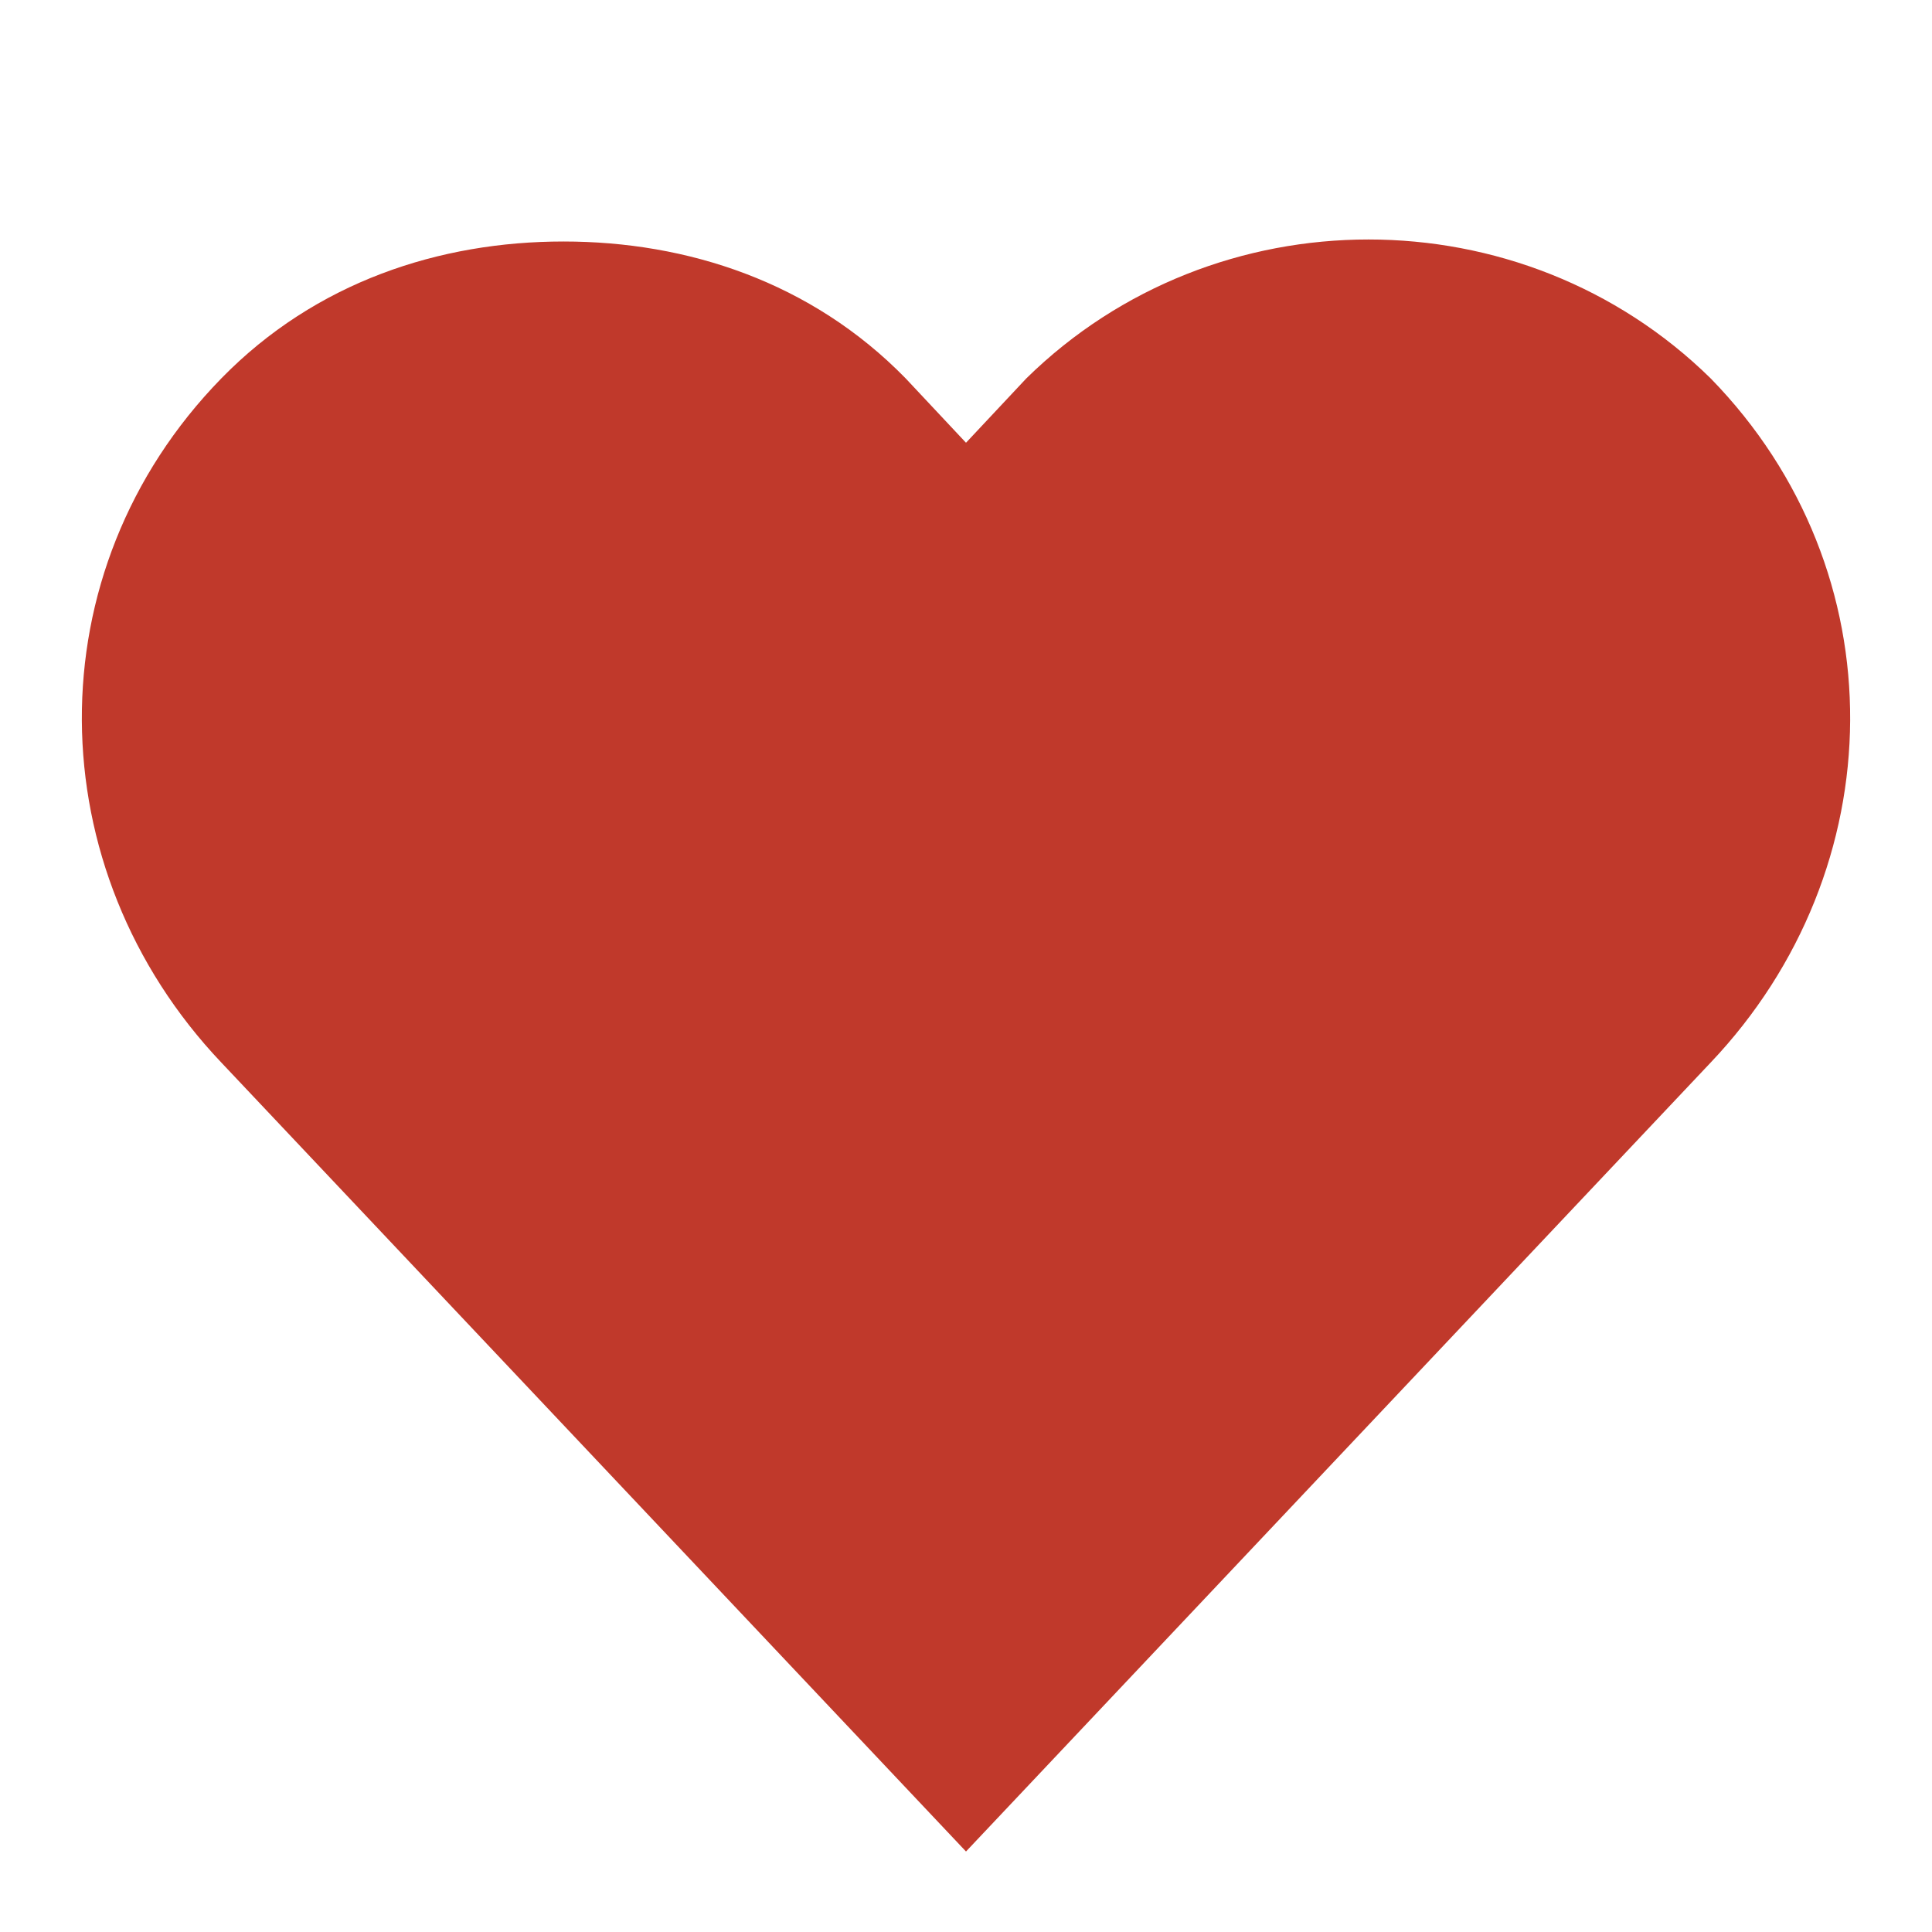
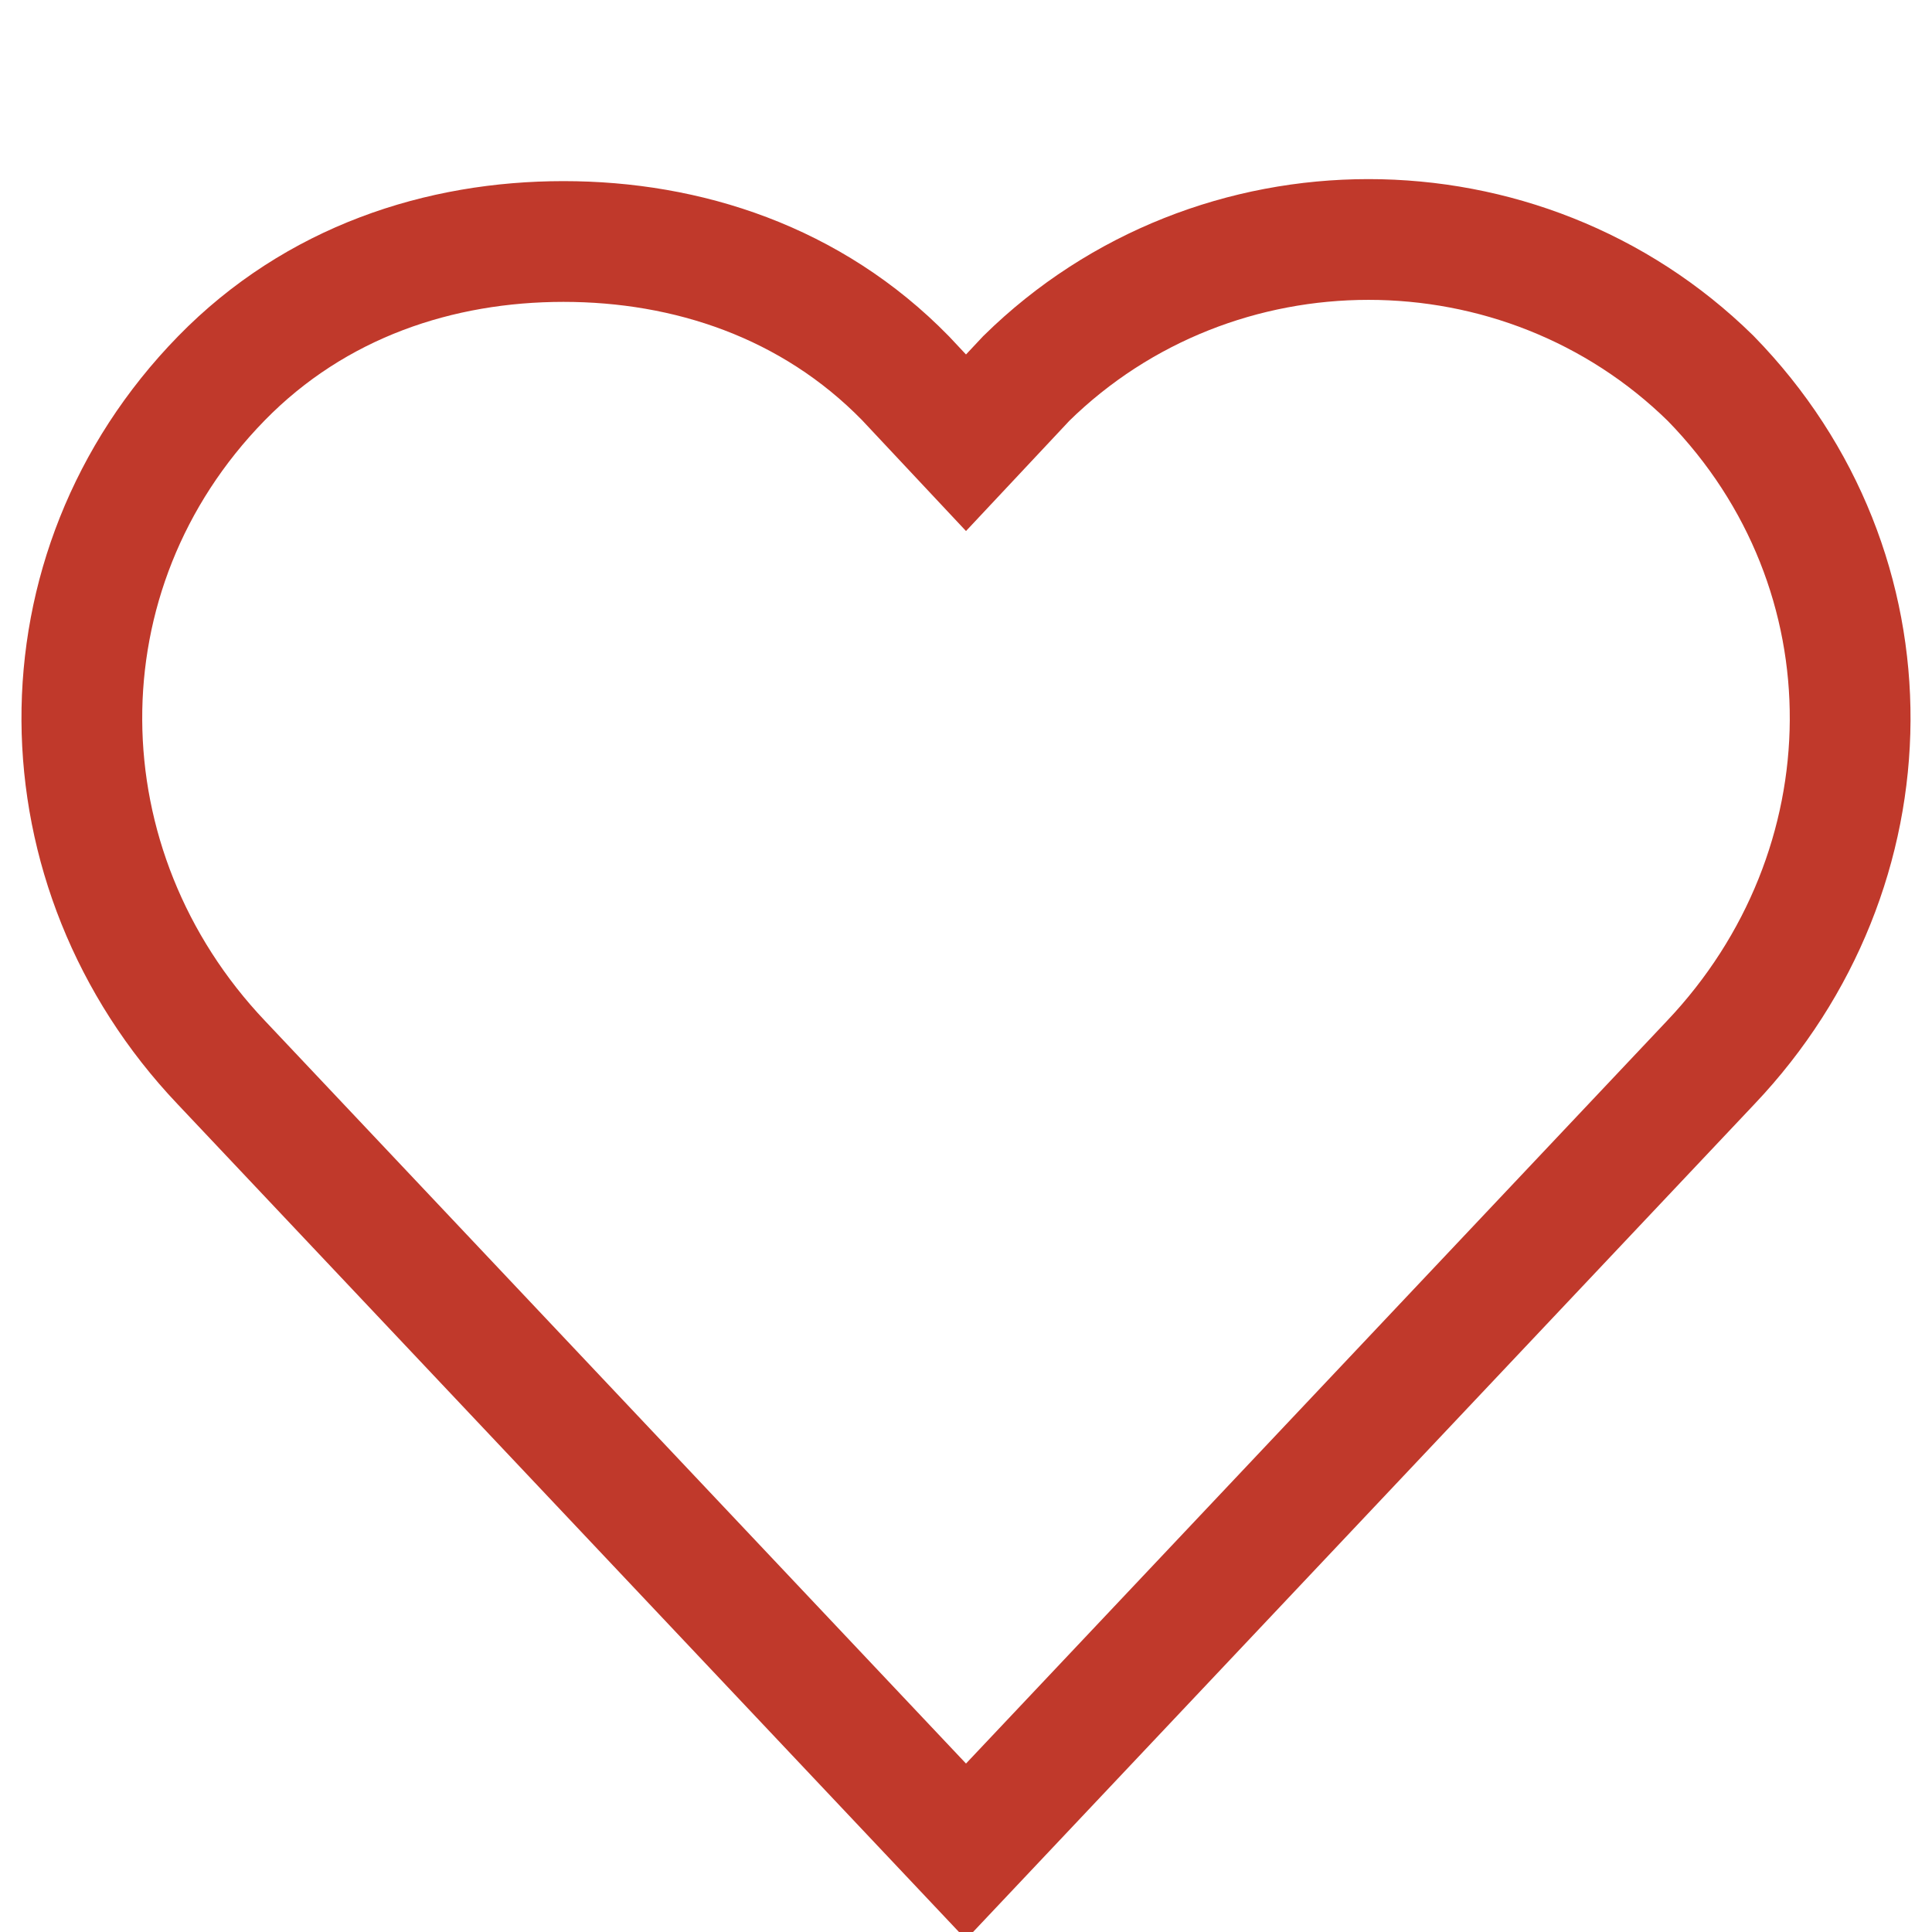
<svg xmlns="http://www.w3.org/2000/svg" height="24" version="1.1" width="24">
  <g transform="translate(0 -1028.4)">
-     <path d="m7 1031.4c-1.536 0-3.078 0.5-4.25 1.7-2.343 2.4-2.279 6.1 0 8.5l9.25 9.8 9.25-9.8c2.279-2.4 2.343-6.1 0-8.5-2.343-2.3-6.157-2.3-8.5 0l-0.75 0.8-0.75-0.8c-1.172-1.2-2.715-1.7-4.25-1.7z" fill="#c0392b" />
+     <path d="m7 1031.4c-1.536 0-3.078 0.5-4.25 1.7-2.343 2.4-2.279 6.1 0 8.5l9.25 9.8 9.25-9.8c2.279-2.4 2.343-6.1 0-8.5-2.343-2.3-6.157-2.3-8.5 0l-0.75 0.8-0.75-0.8c-1.172-1.2-2.715-1.7-4.25-1.7z" fill="#c0392b" fill-opacity="0" stroke-width="1.5px" stroke="#c0392b" />
  </g>
</svg>
